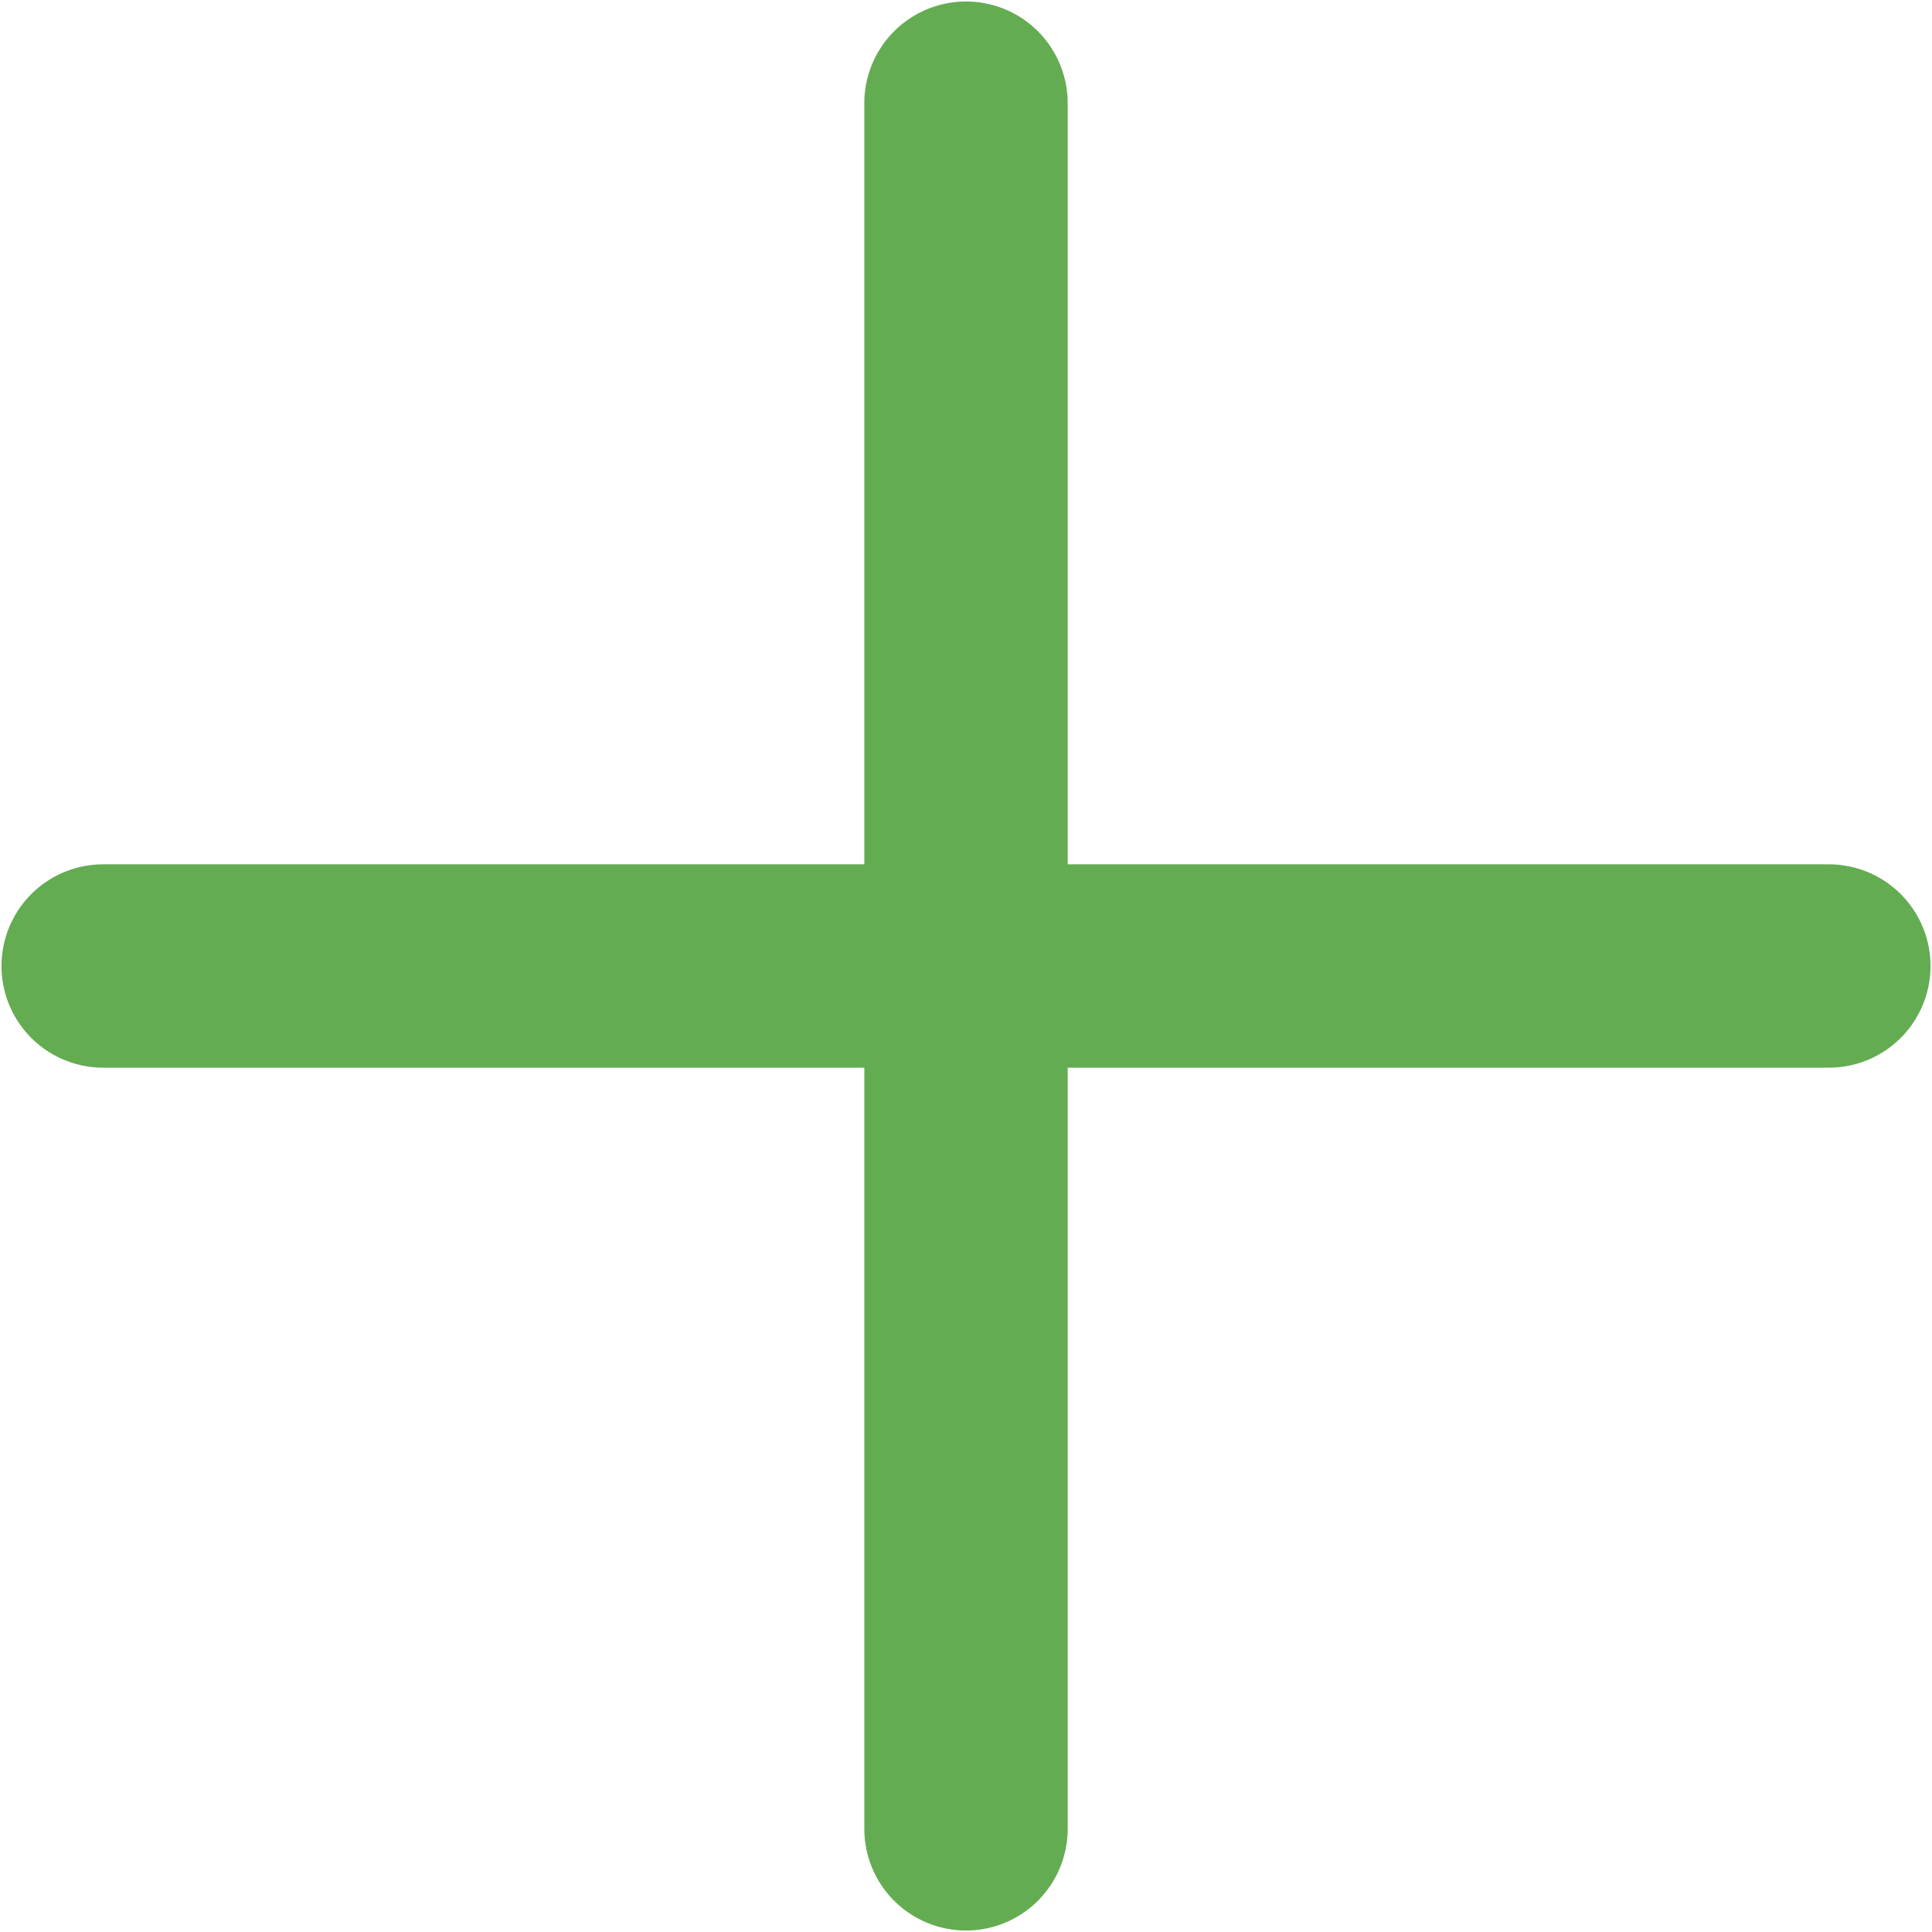
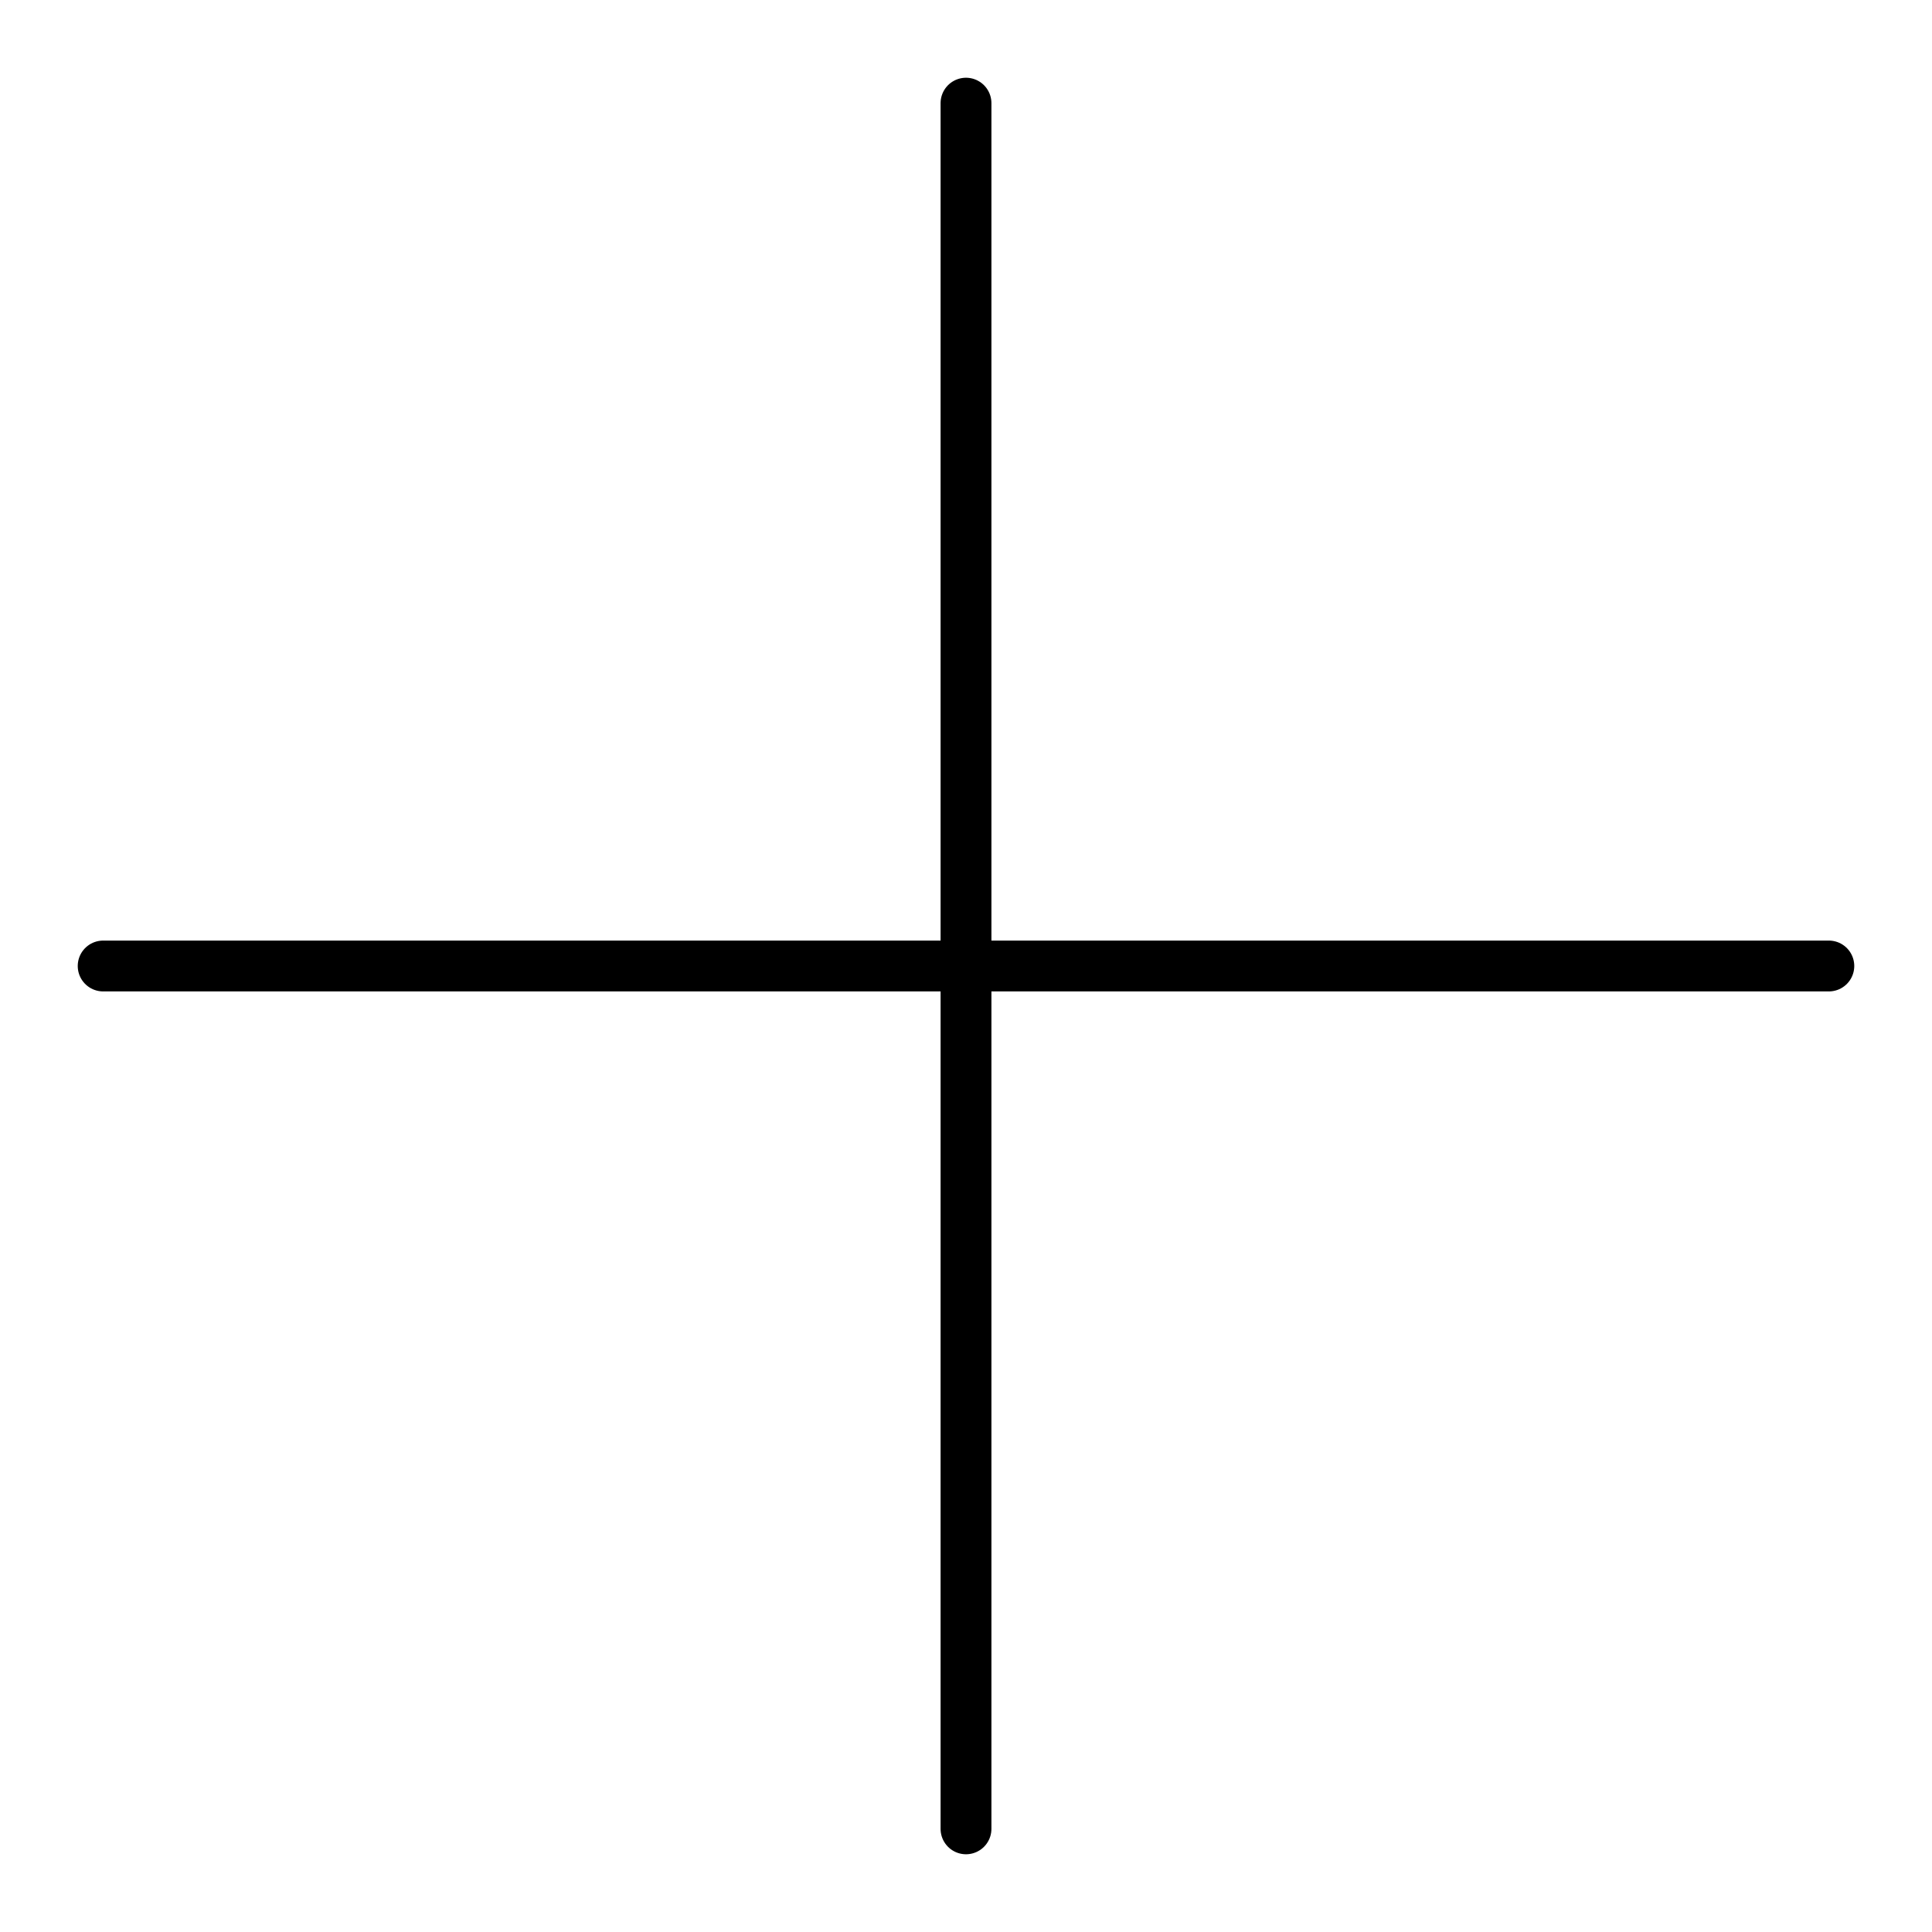
- <svg xmlns="http://www.w3.org/2000/svg" width="38" height="38" viewBox="0 0 38 38" fill="none">
-   <path d="M19 2.029V35.971M2.029 19H35.971" stroke="#64AC52" stroke-width="4" stroke-linecap="round" stroke-linejoin="round" />
+ <svg xmlns="http://www.w3.org/2000/svg" width="16" height="16" viewBox="0 0 38 38" fill="none">
+   <path d="M19 2.029V35.971M2.029 19H35.971" stroke="#000000" stroke-width="1" stroke-linecap="round" stroke-linejoin="round" />
</svg>
